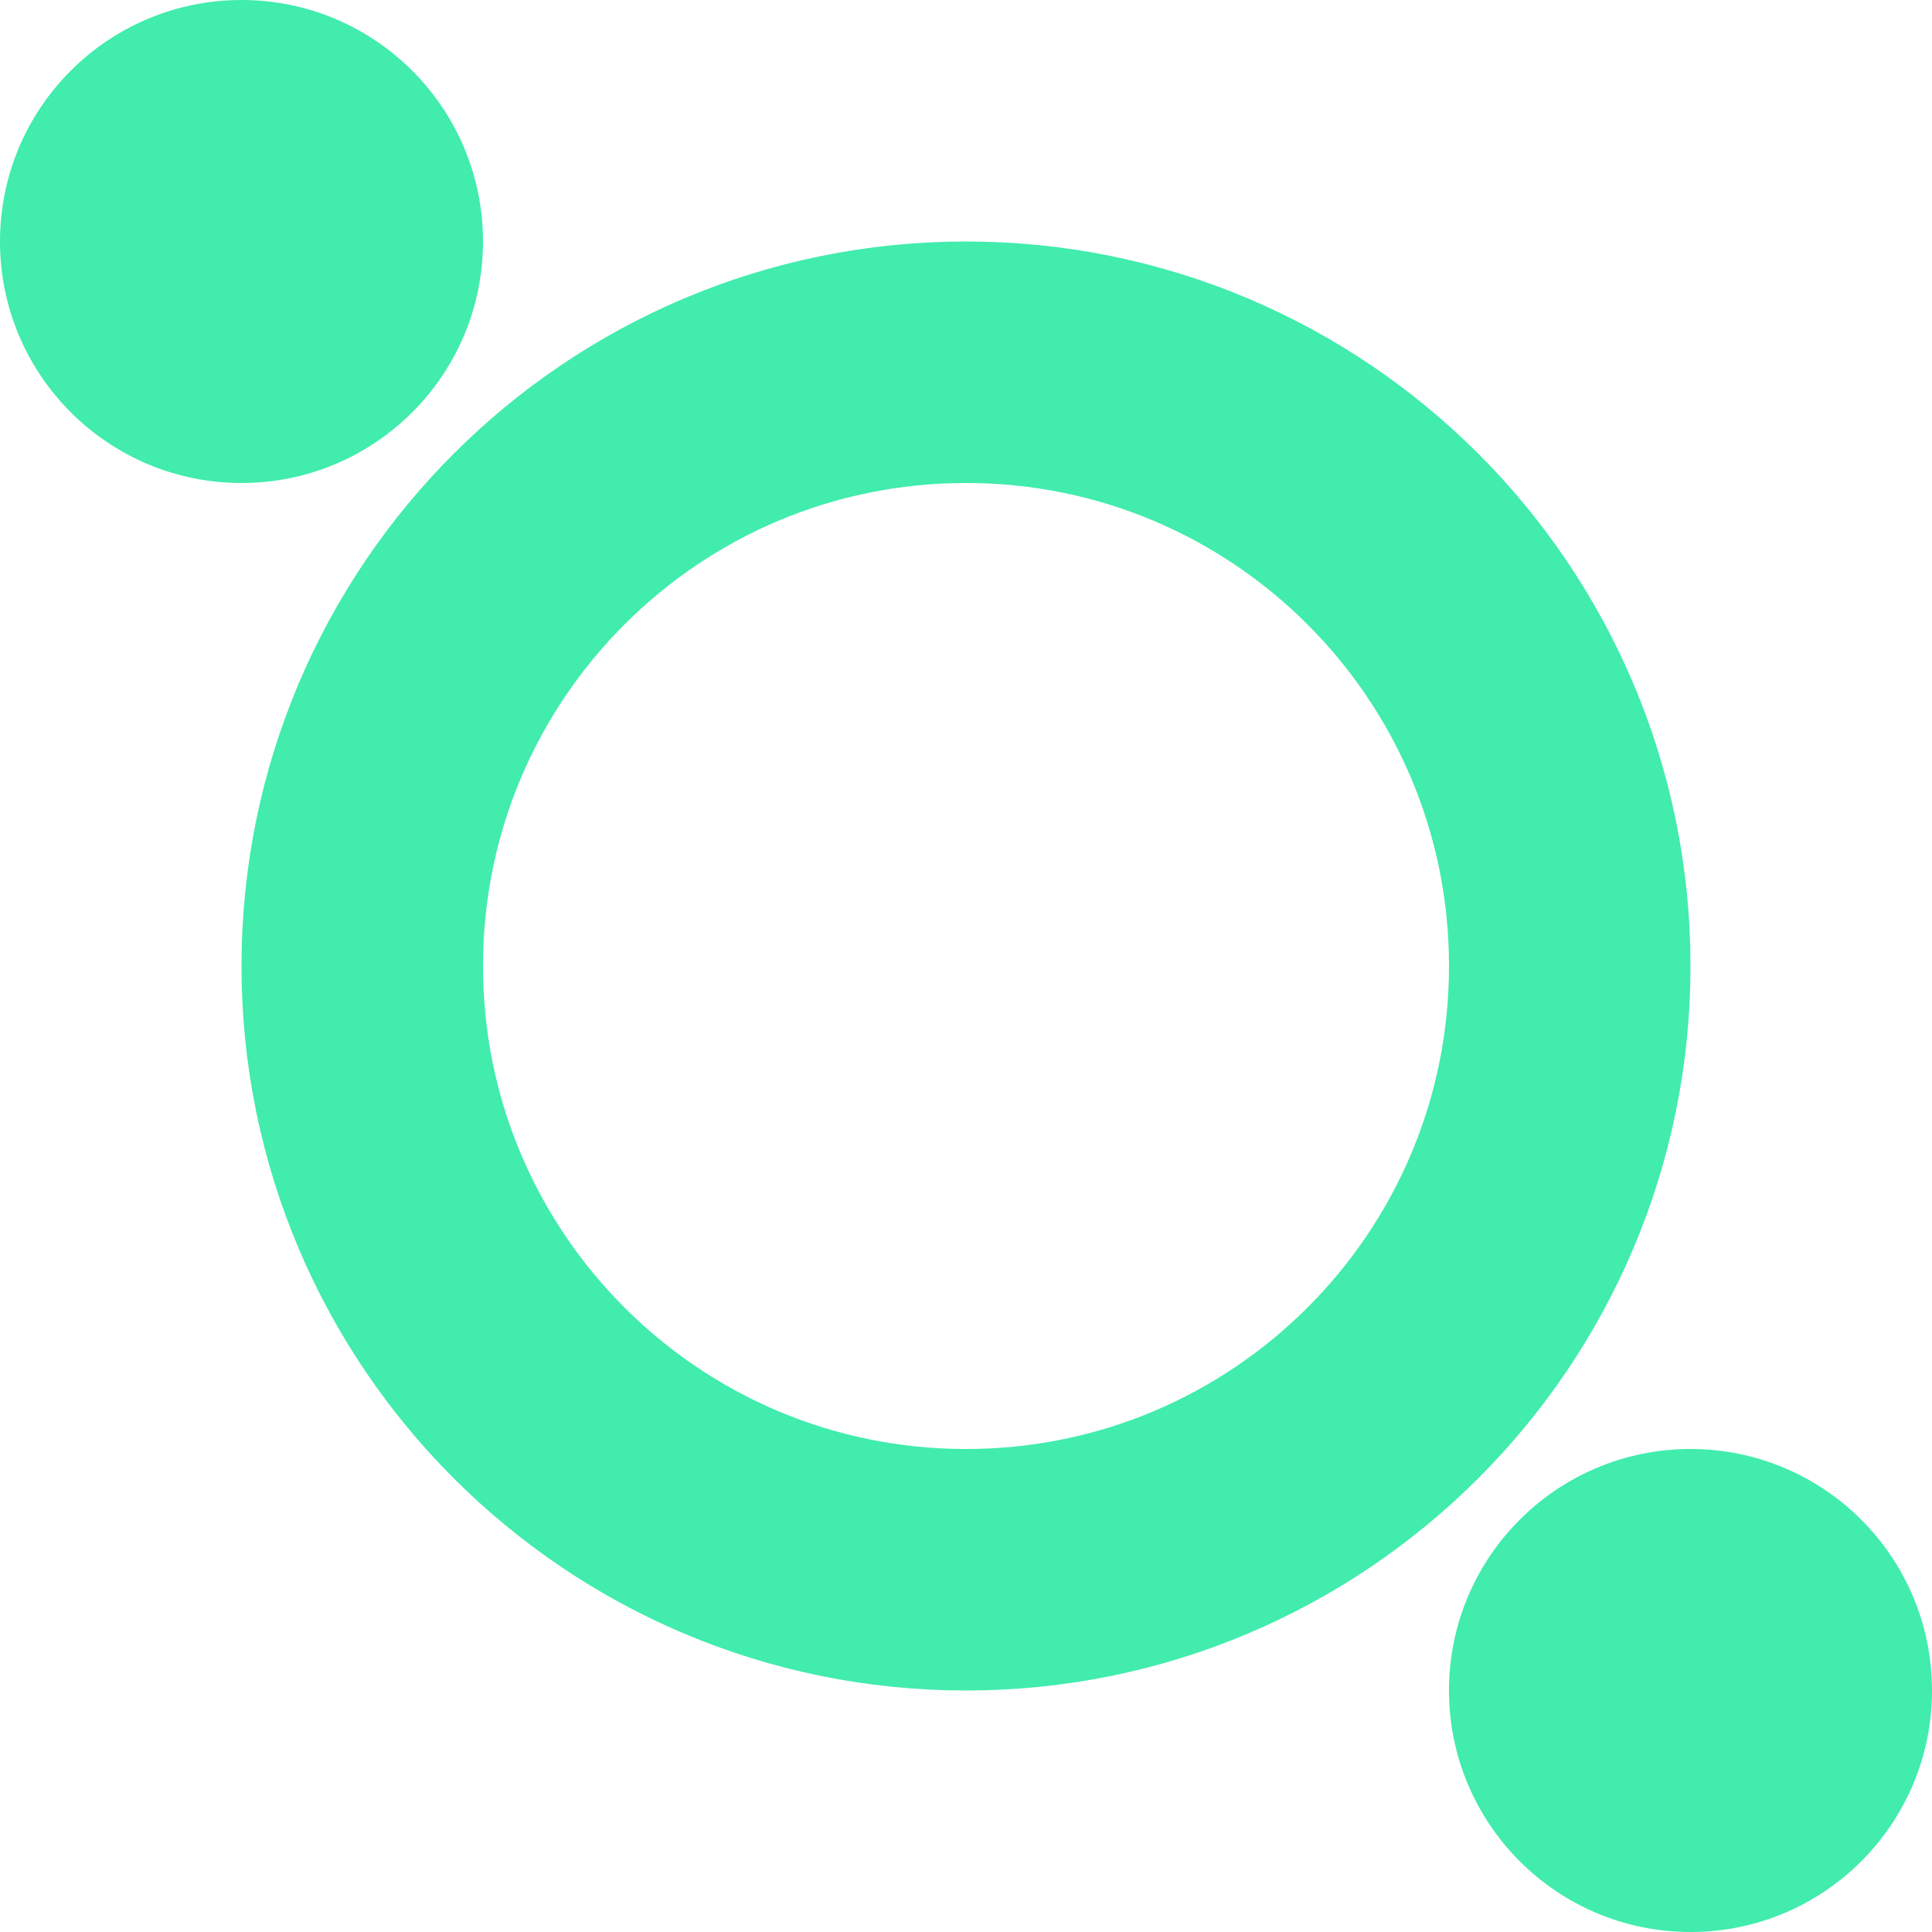
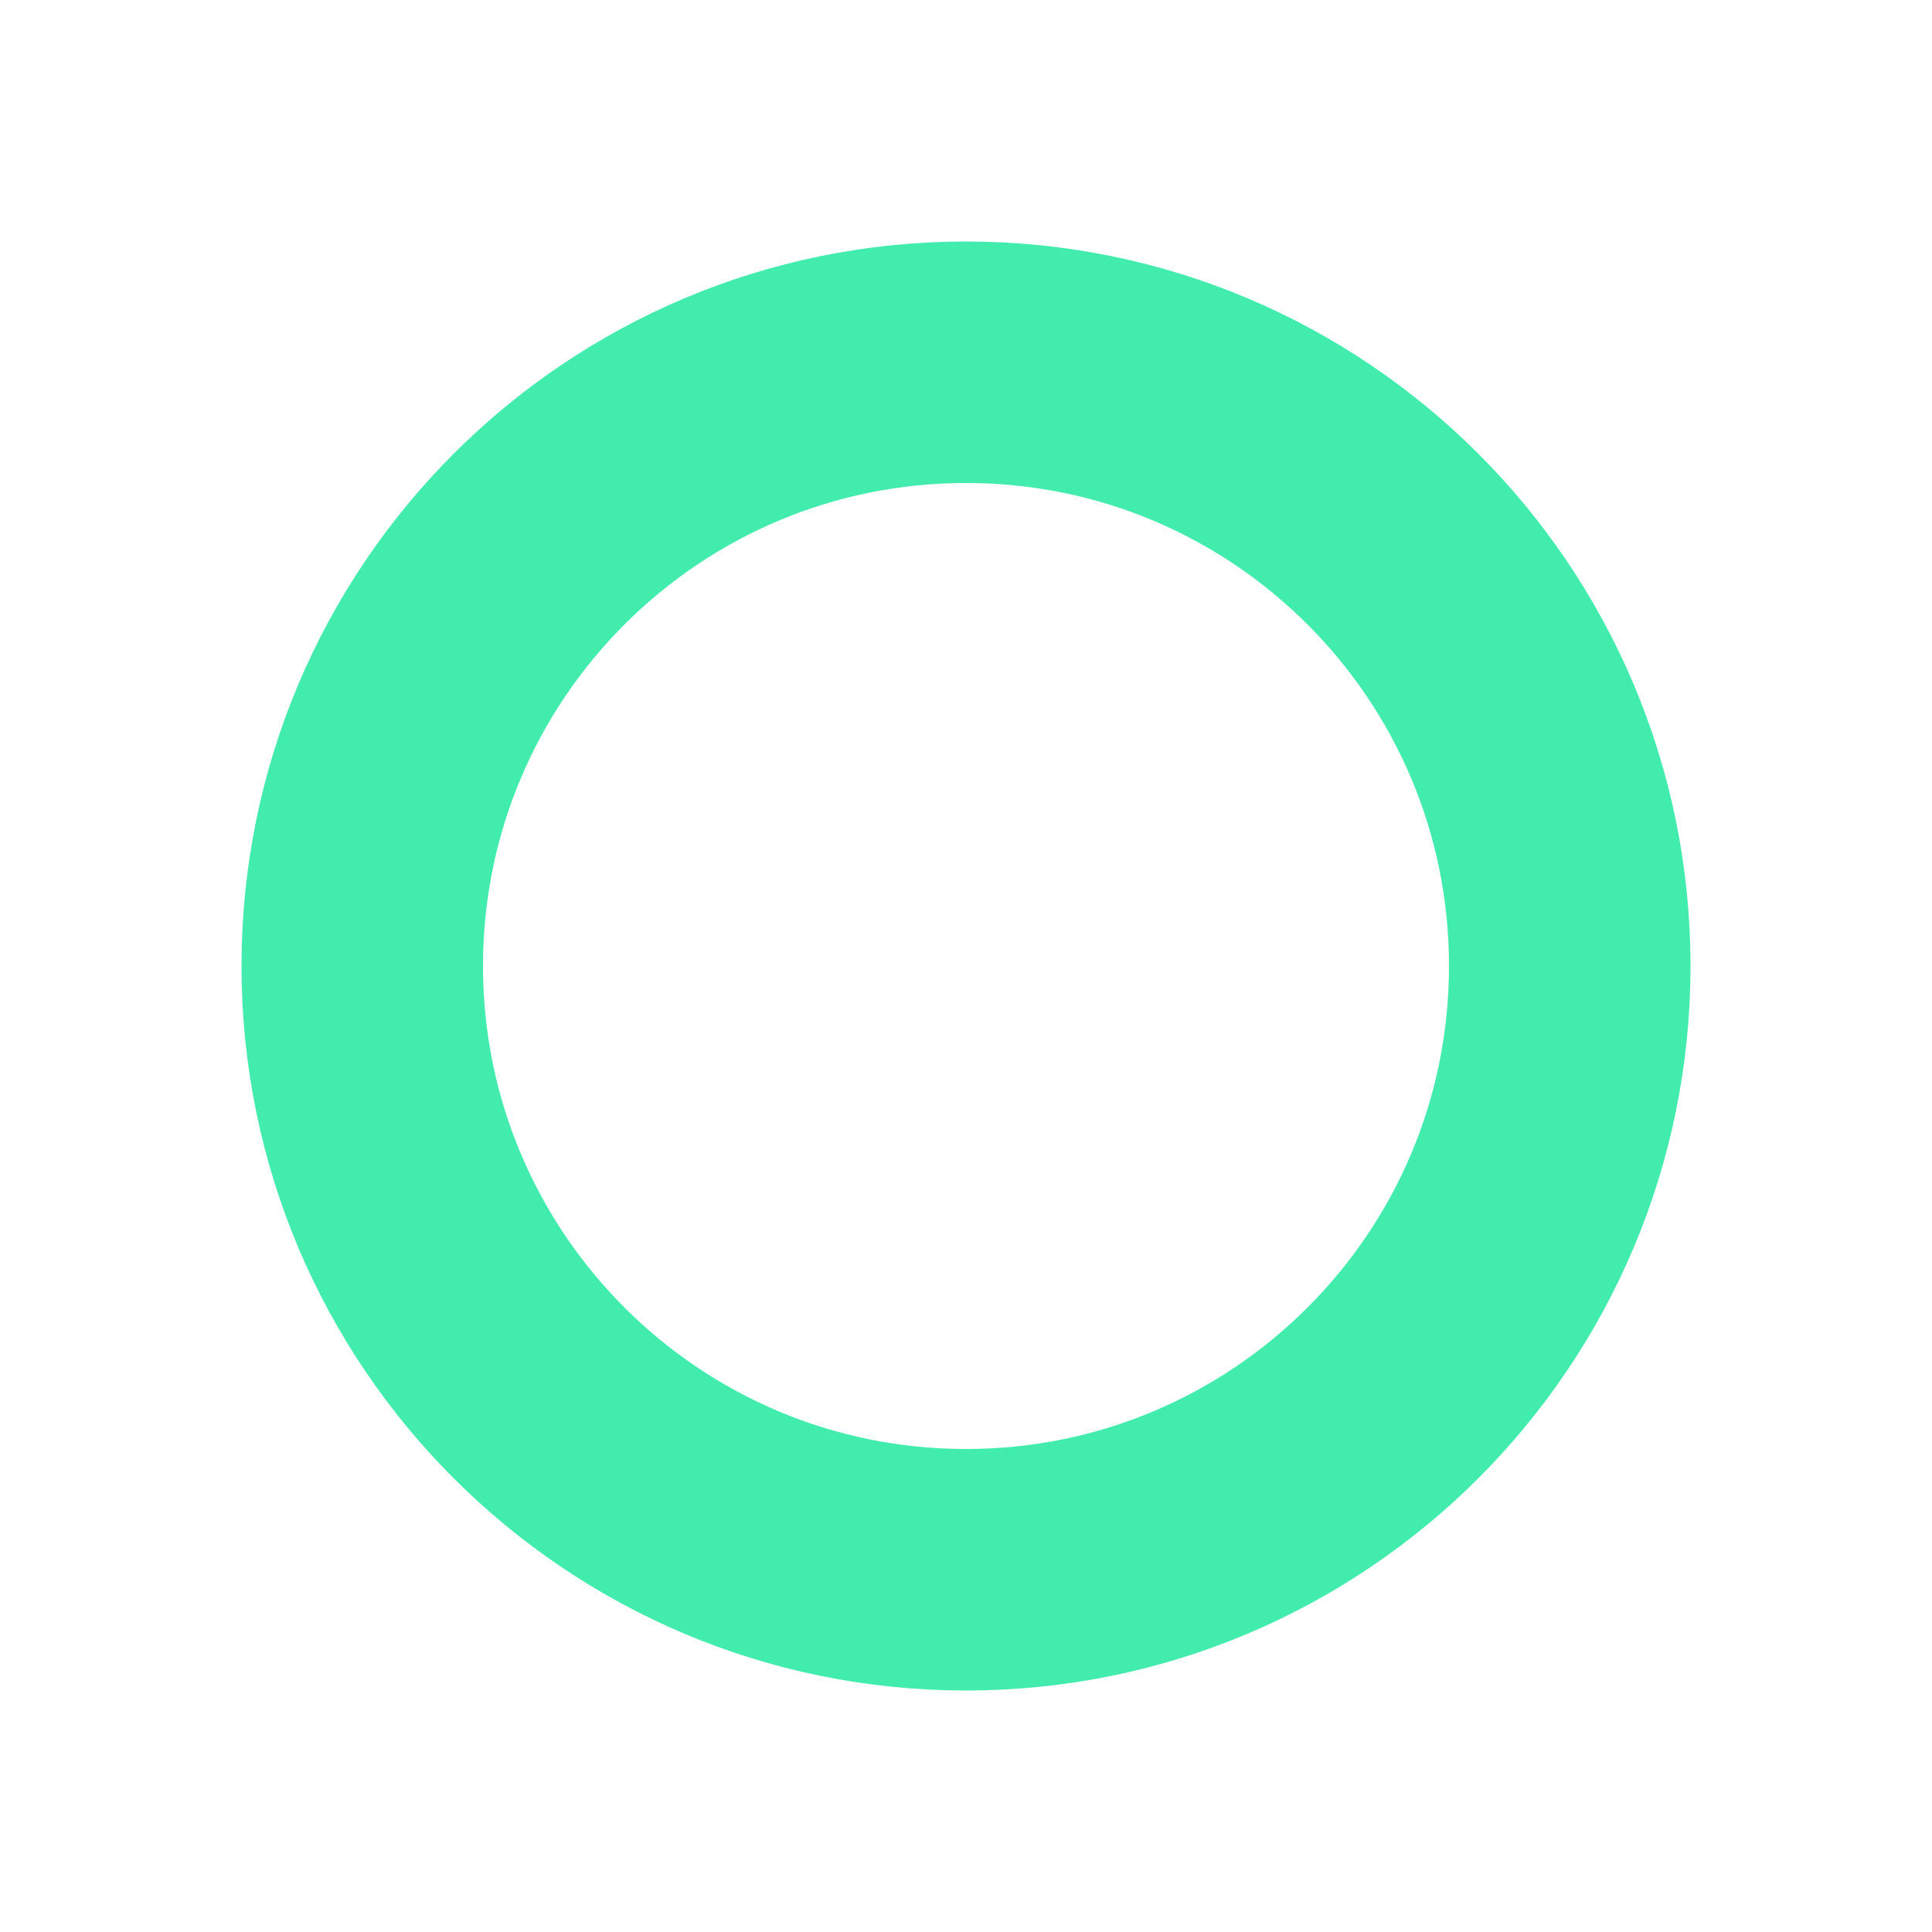
<svg xmlns="http://www.w3.org/2000/svg" width="16" height="16" viewBox="0 0 16 16" version="1.1" id="icon_svg">
  <defs id="base_definitions" />
  <g id="base_layer">
    <circle id="circle" cx="8" cy="8" r="5" stroke="#41ecad" stroke-width="2px" fill="none" />
-     <circle cx="2" cy="2" r="2" fill="#41ecad" id="tiny_top_left" />
-     <circle cx="14" cy="14" r="2" fill="#41ecad" id="tiny_bottom right" />
  </g>
</svg>
